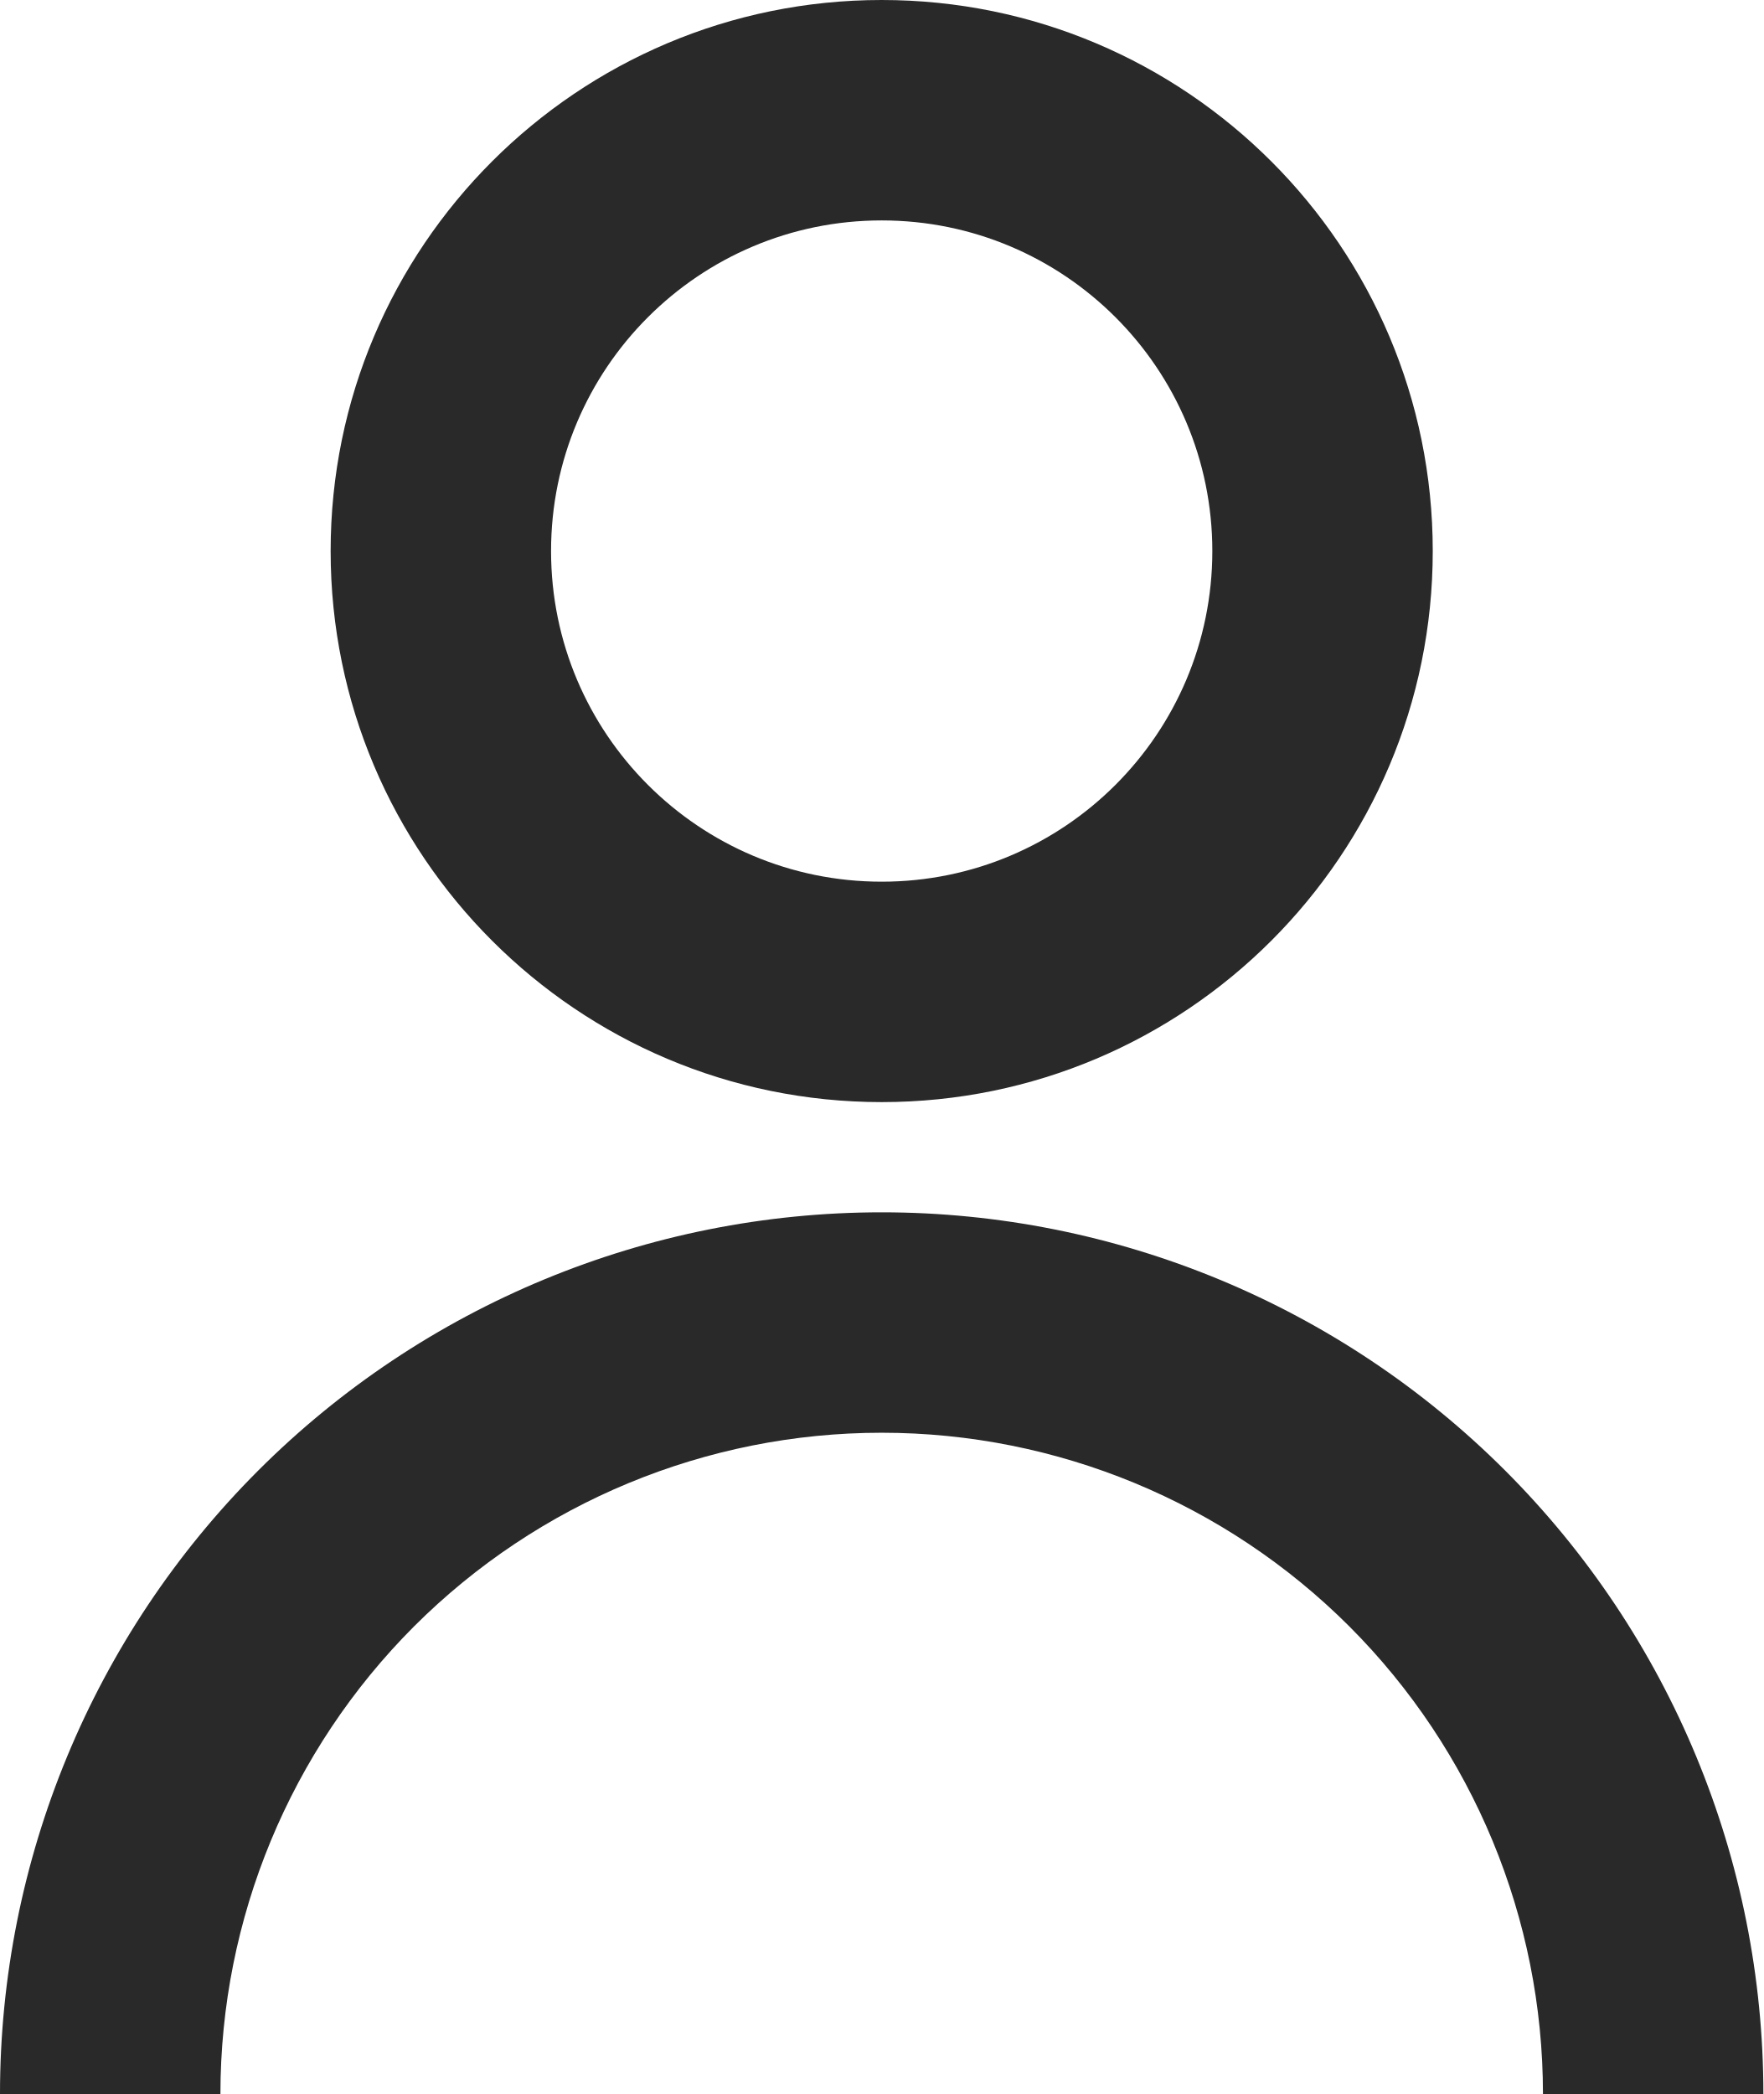
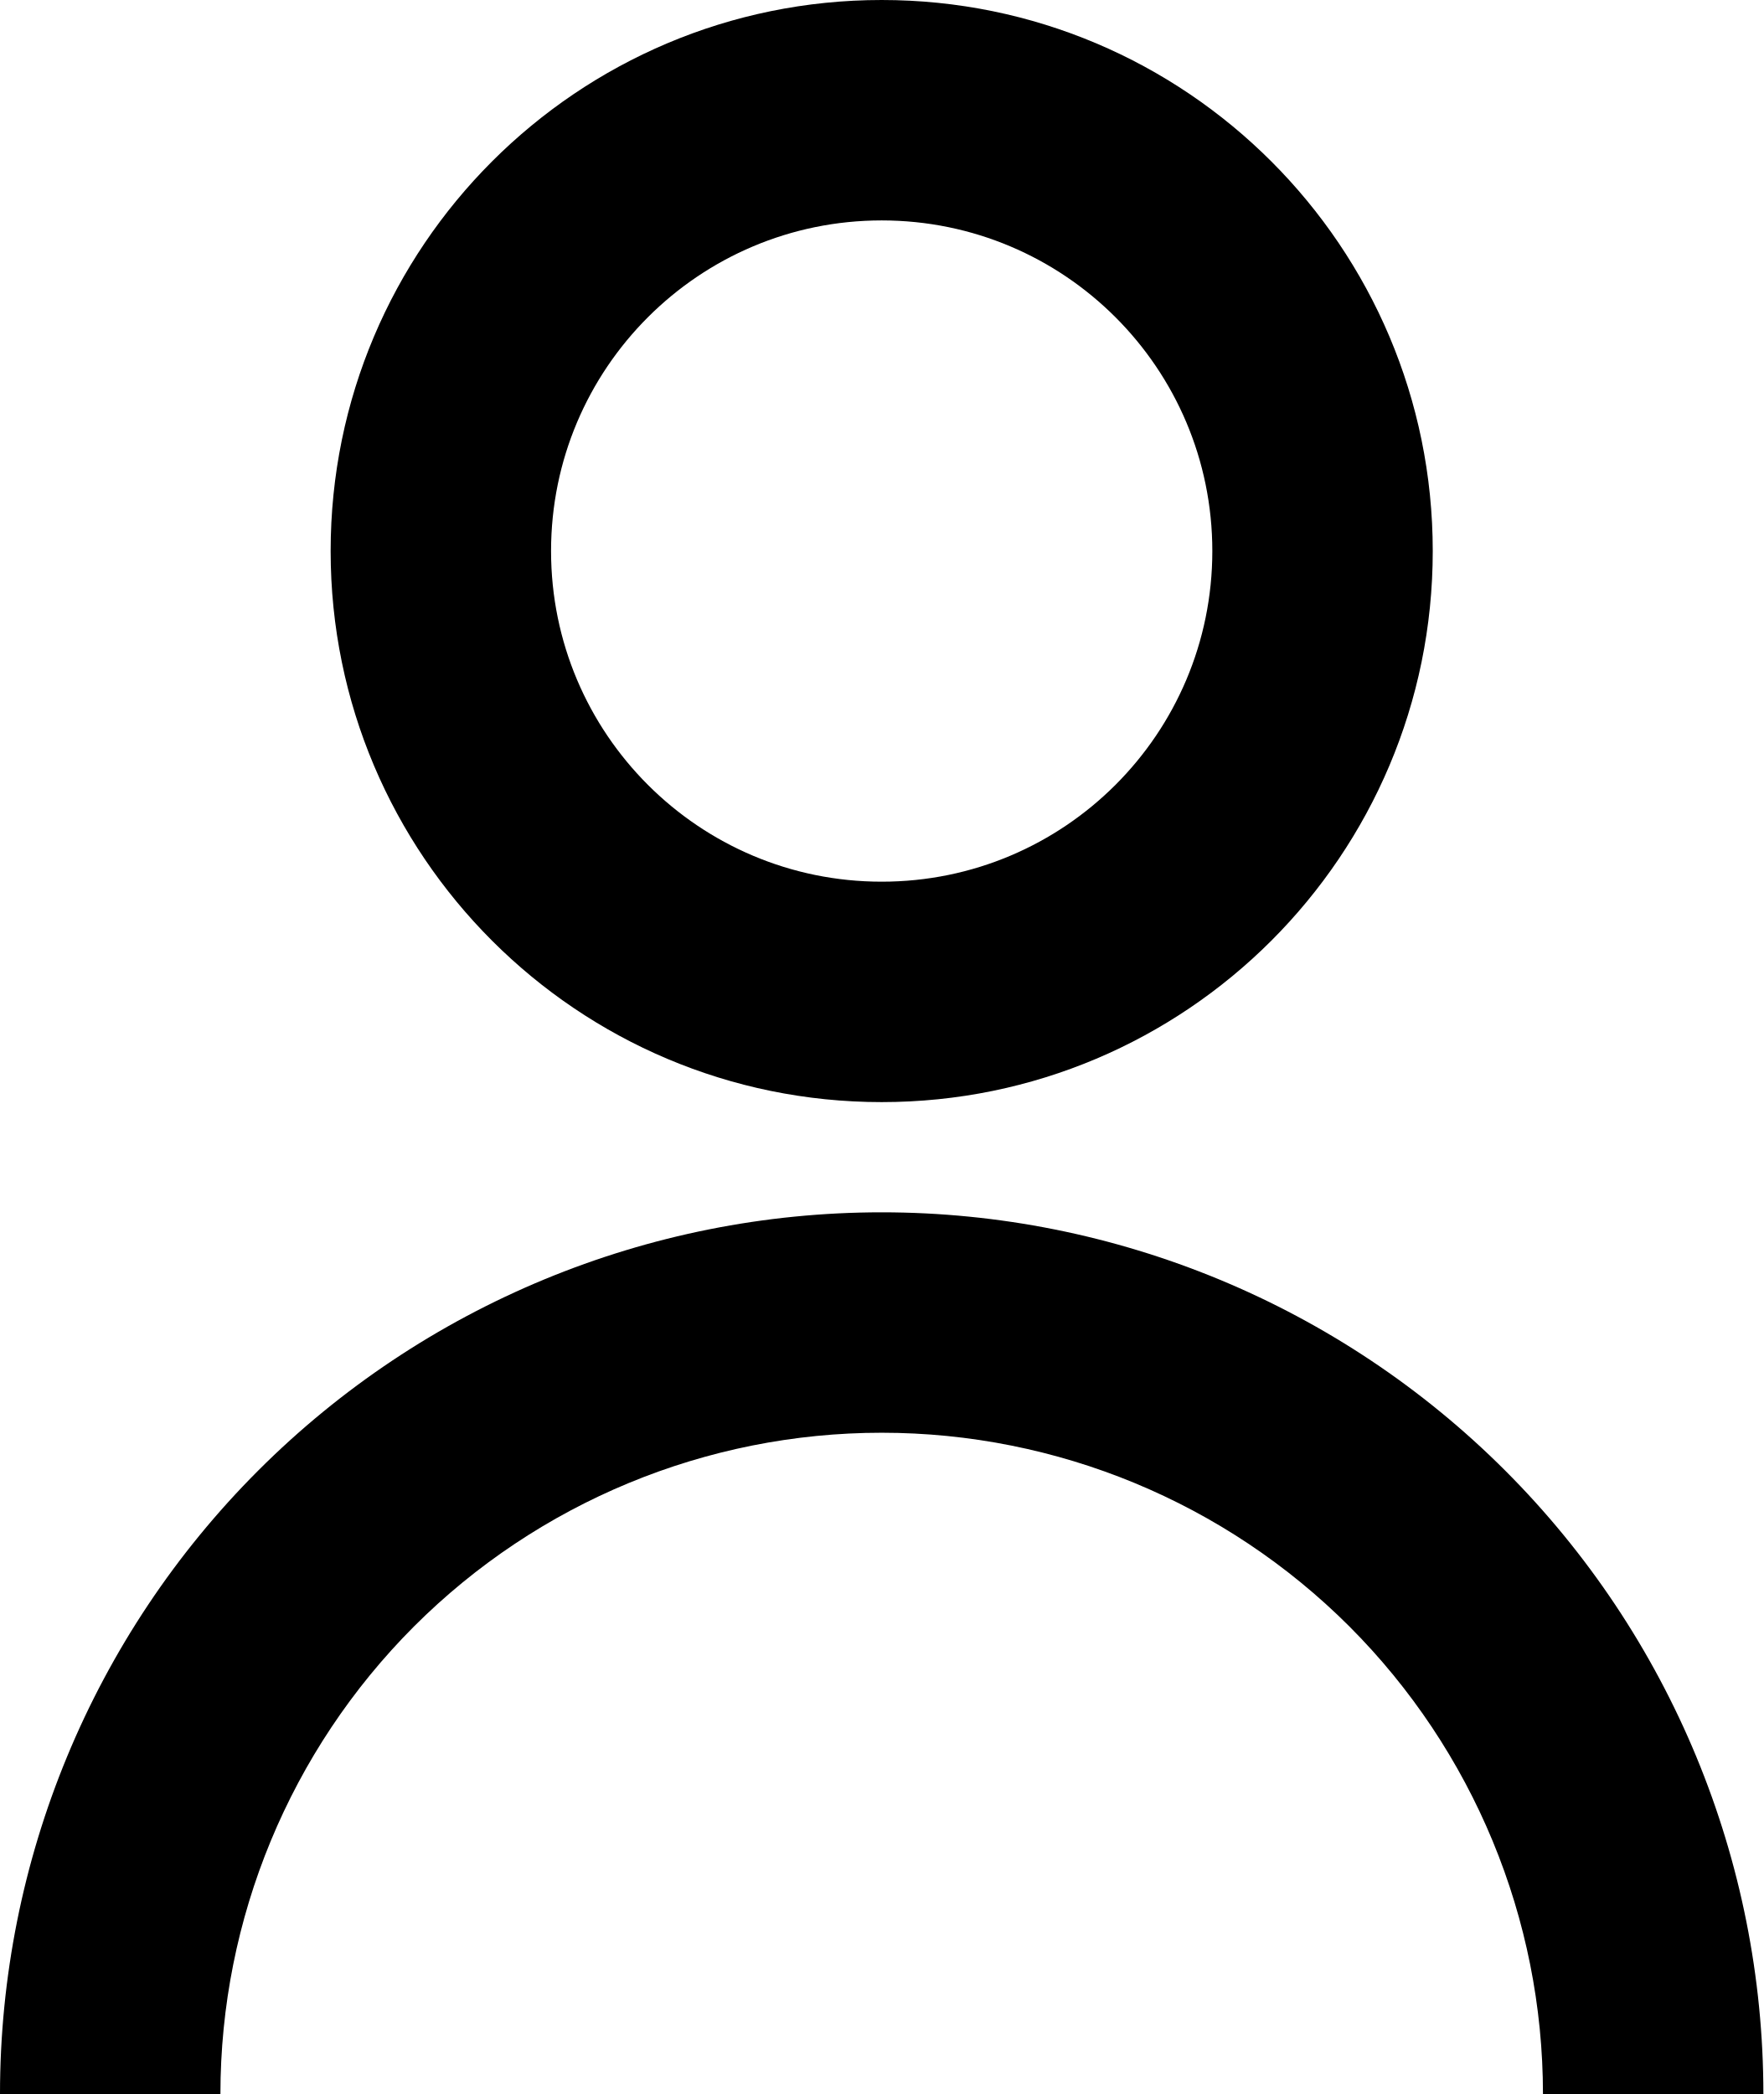
- <svg xmlns="http://www.w3.org/2000/svg" width="16" height="19" viewBox="0 0 16 19" fill="none">
-   <path d="M3 5C3 2.239 5.239 0 8 0C10.761 0 13 2.239 13 5C13 7.761 10.761 10 8 10C5.239 10 3 7.761 3 5ZM8 8C9.657 8 11 6.657 11 5C11 3.343 9.657 2 8 2C6.343 2 5 3.343 5 5C5 6.657 6.343 8 8 8Z" fill="#292929" />
-   <path d="M2.343 13.343C0.843 14.843 0 16.878 0 19H2C2 17.409 2.632 15.883 3.757 14.757C4.883 13.632 6.409 13 8 13C9.591 13 11.117 13.632 12.243 14.757C13.368 15.883 14 17.409 14 19H16C16 16.878 15.157 14.843 13.657 13.343C12.157 11.843 10.122 11 8 11C5.878 11 3.843 11.843 2.343 13.343Z" fill="#292929" />
+ <svg xmlns="http://www.w3.org/2000/svg" width="16" height="19" viewBox="0 0 16 19" fill="">
+   <path d="M3 5C3 2.239 5.239 0 8 0C10.761 0 13 2.239 13 5C13 7.761 10.761 10 8 10C5.239 10 3 7.761 3 5ZM8 8C9.657 8 11 6.657 11 5C11 3.343 9.657 2 8 2C6.343 2 5 3.343 5 5C5 6.657 6.343 8 8 8Z" fill="" />
+   <path d="M2.343 13.343C0.843 14.843 0 16.878 0 19H2C2 17.409 2.632 15.883 3.757 14.757C4.883 13.632 6.409 13 8 13C9.591 13 11.117 13.632 12.243 14.757C13.368 15.883 14 17.409 14 19H16C16 16.878 15.157 14.843 13.657 13.343C12.157 11.843 10.122 11 8 11C5.878 11 3.843 11.843 2.343 13.343Z" fill="" />
</svg>
